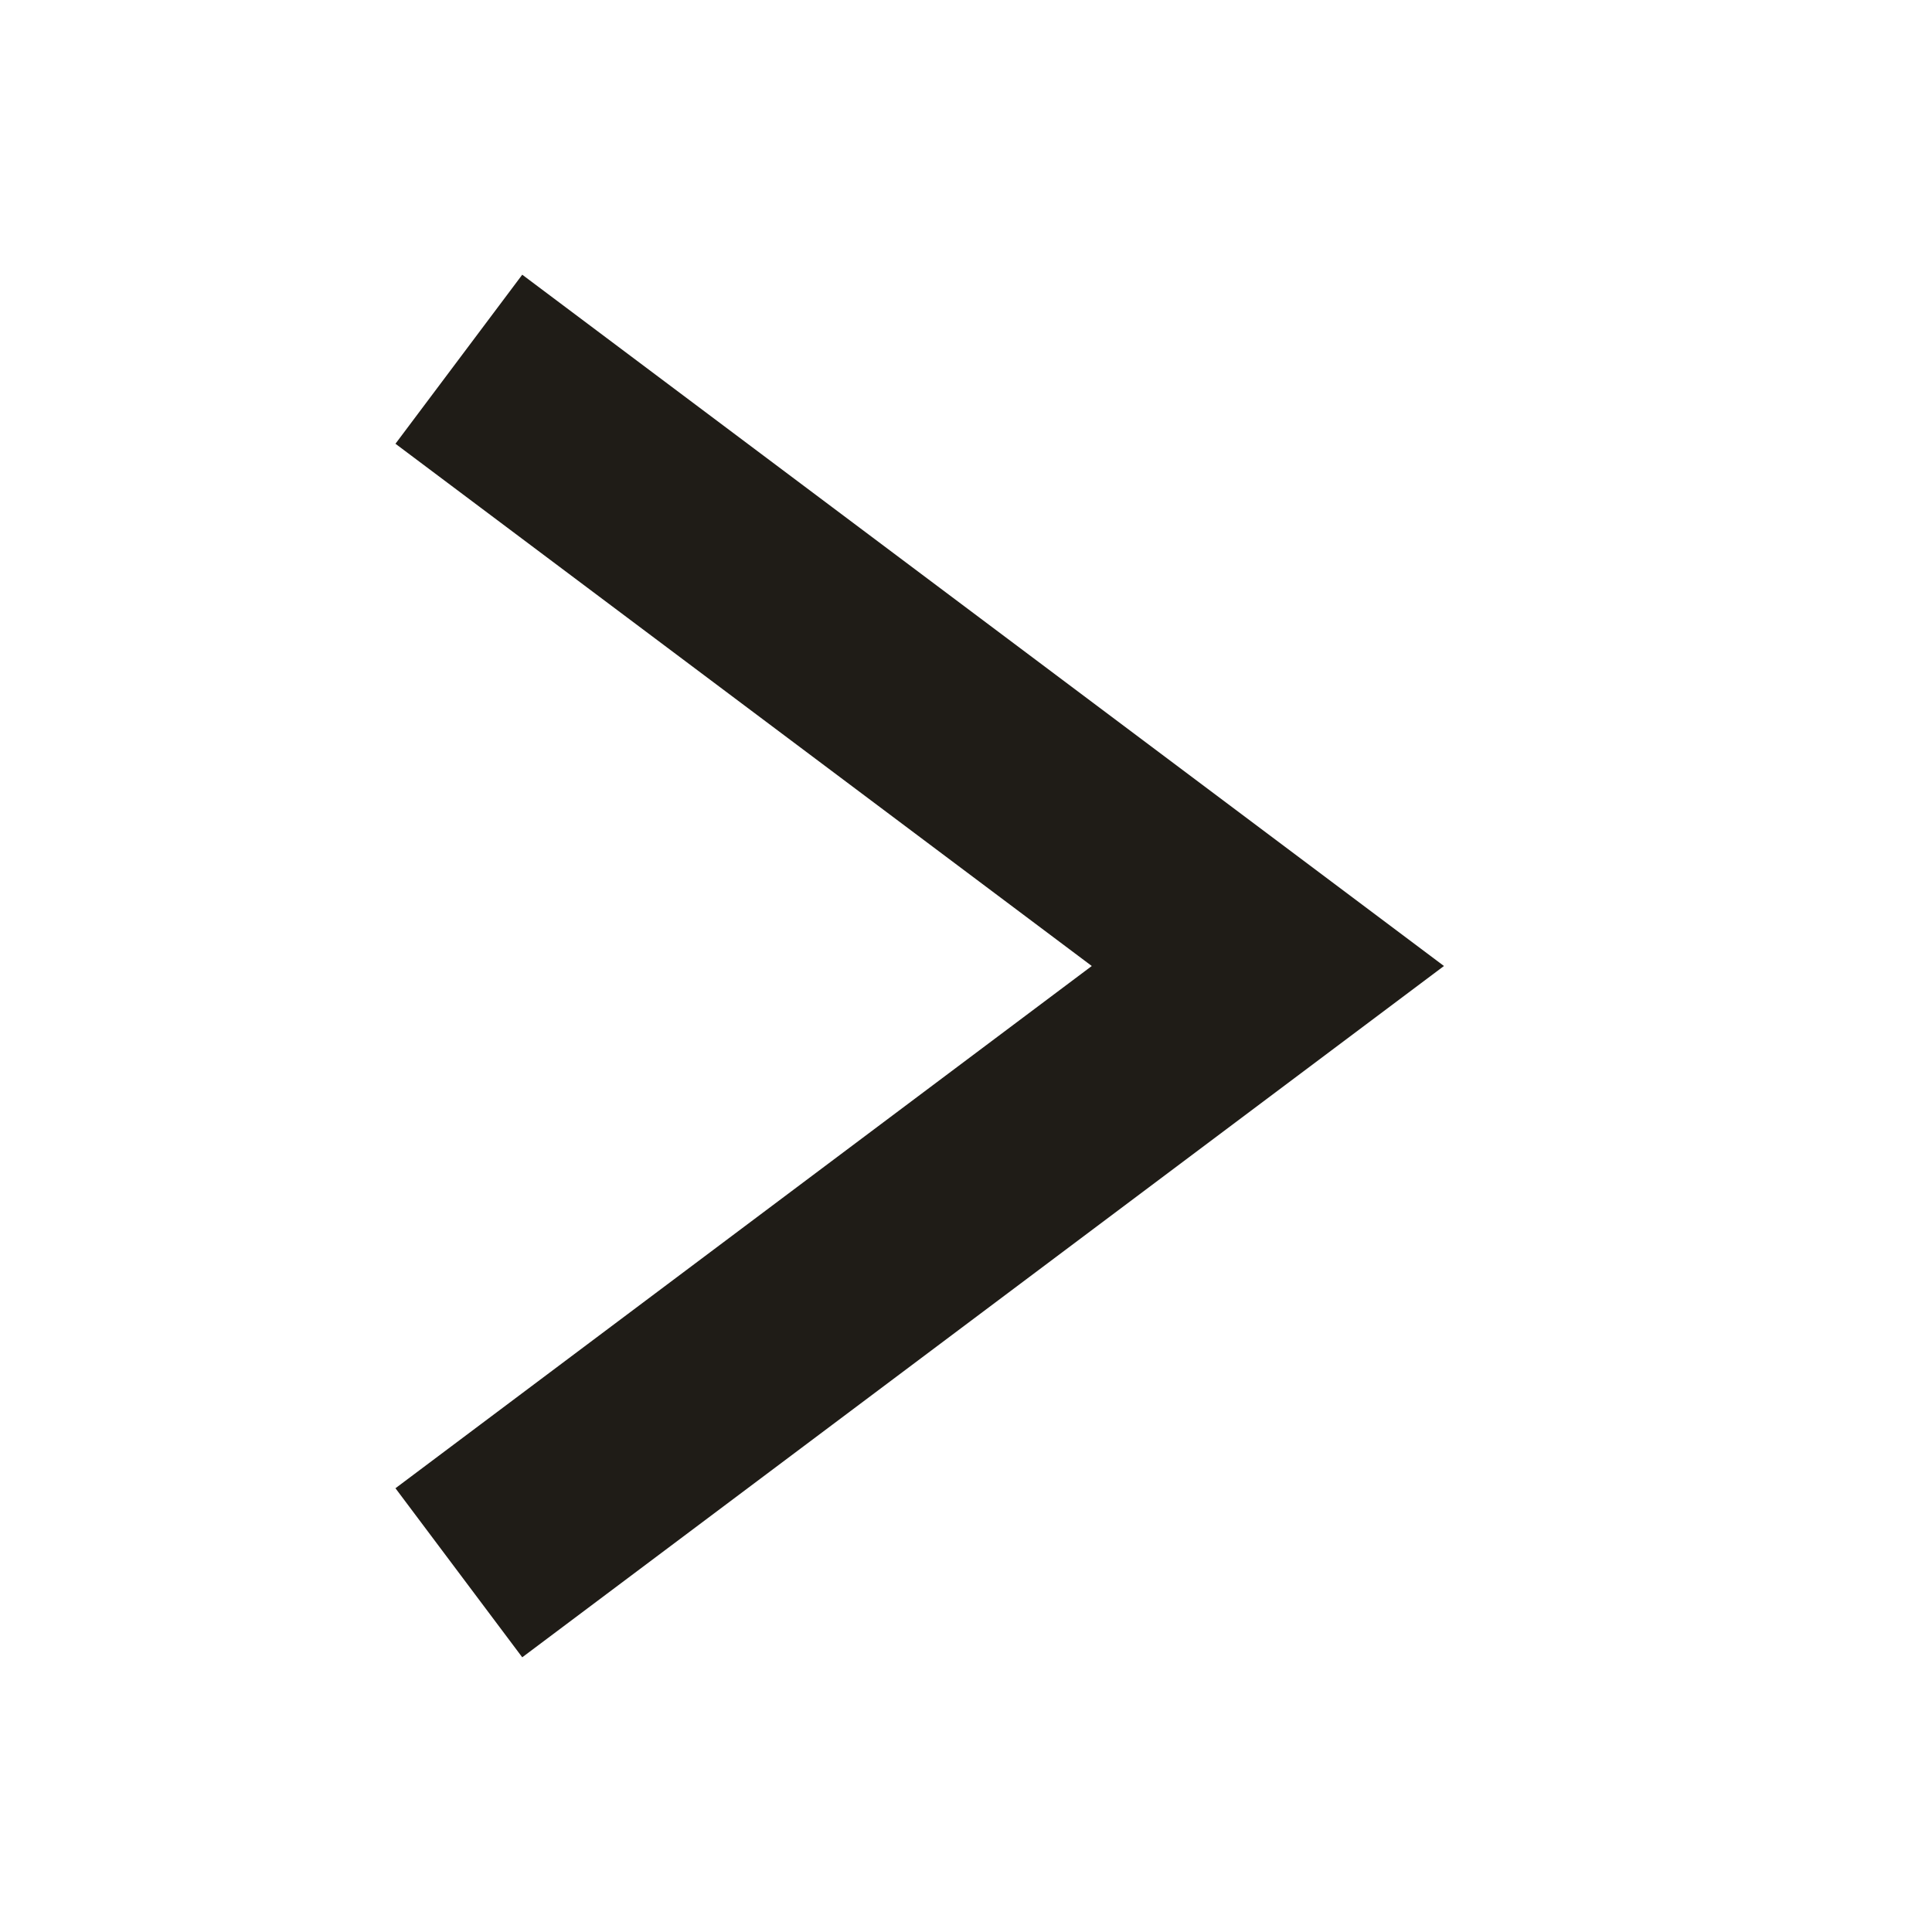
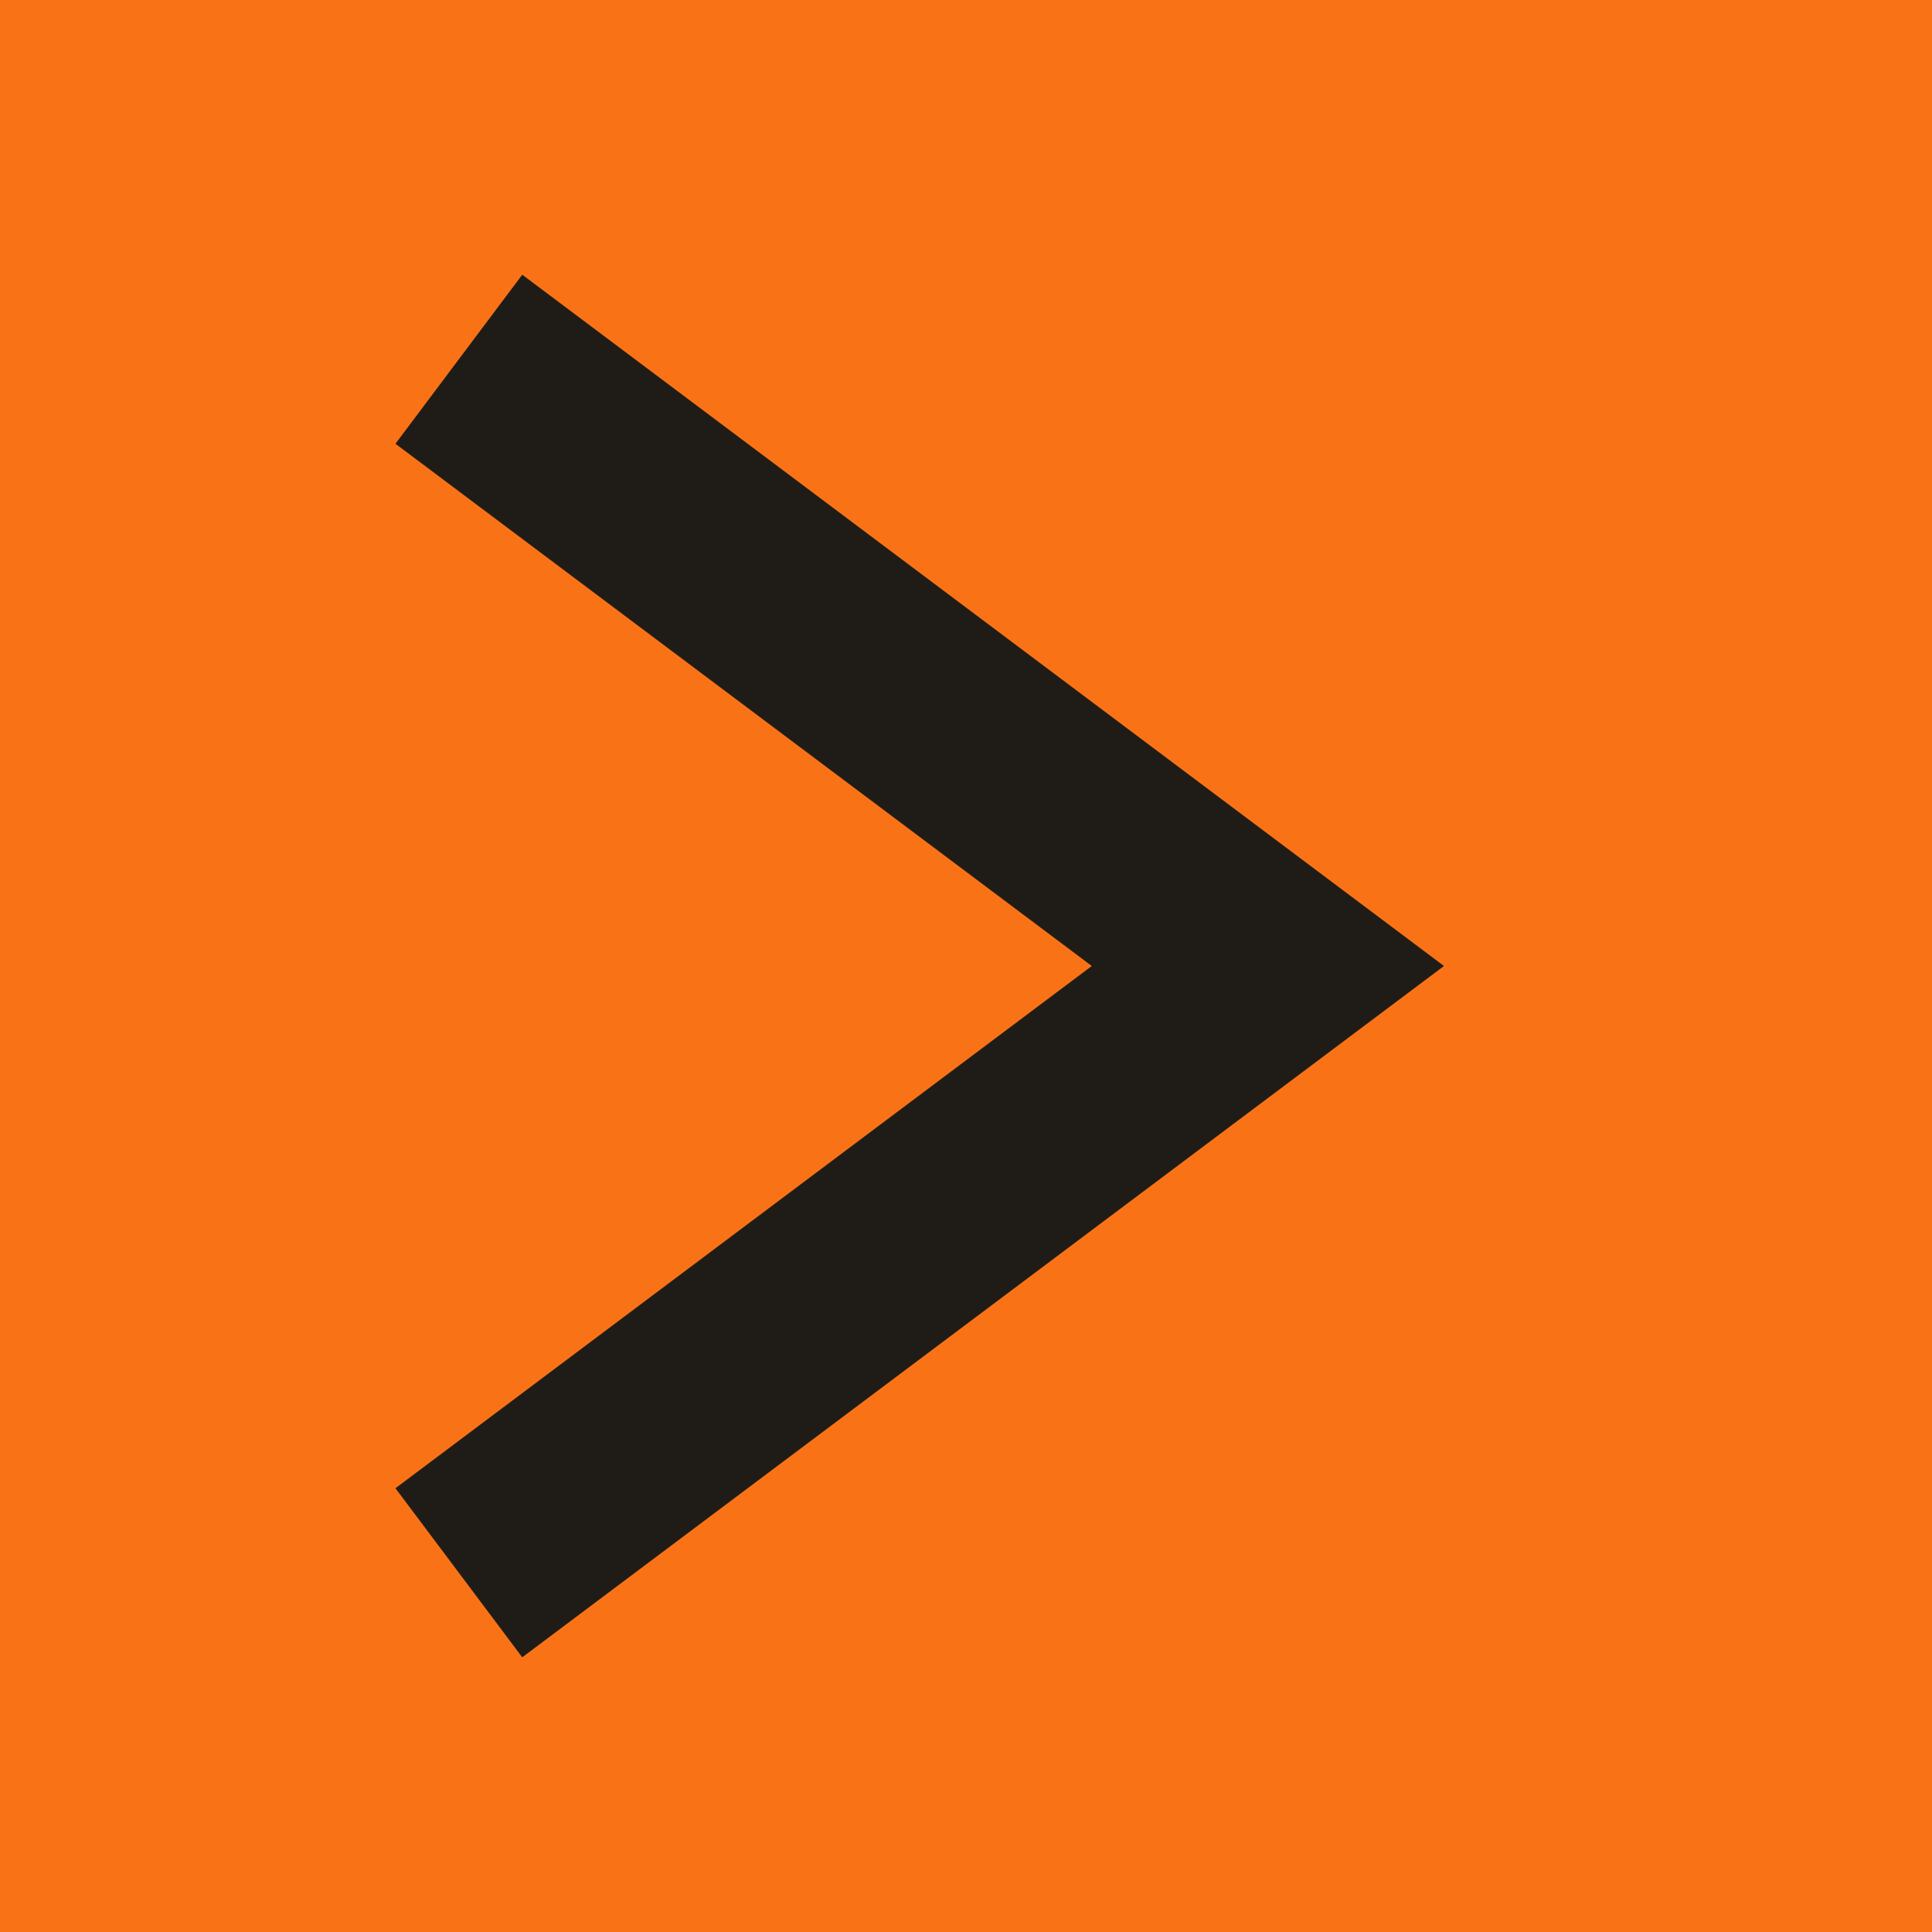
<svg xmlns="http://www.w3.org/2000/svg" viewBox="0 0 64 64" role="img" aria-labelledby="title desc" shape-rendering="geometricPrecision">
+   <rect width="64" height="64" fill="#f97316" />
  <path d="M18 14 42 32 18 50" fill="none" stroke="#1f1c17" stroke-width="7" stroke-linecap="square" stroke-linejoin="miter" />
</svg>
